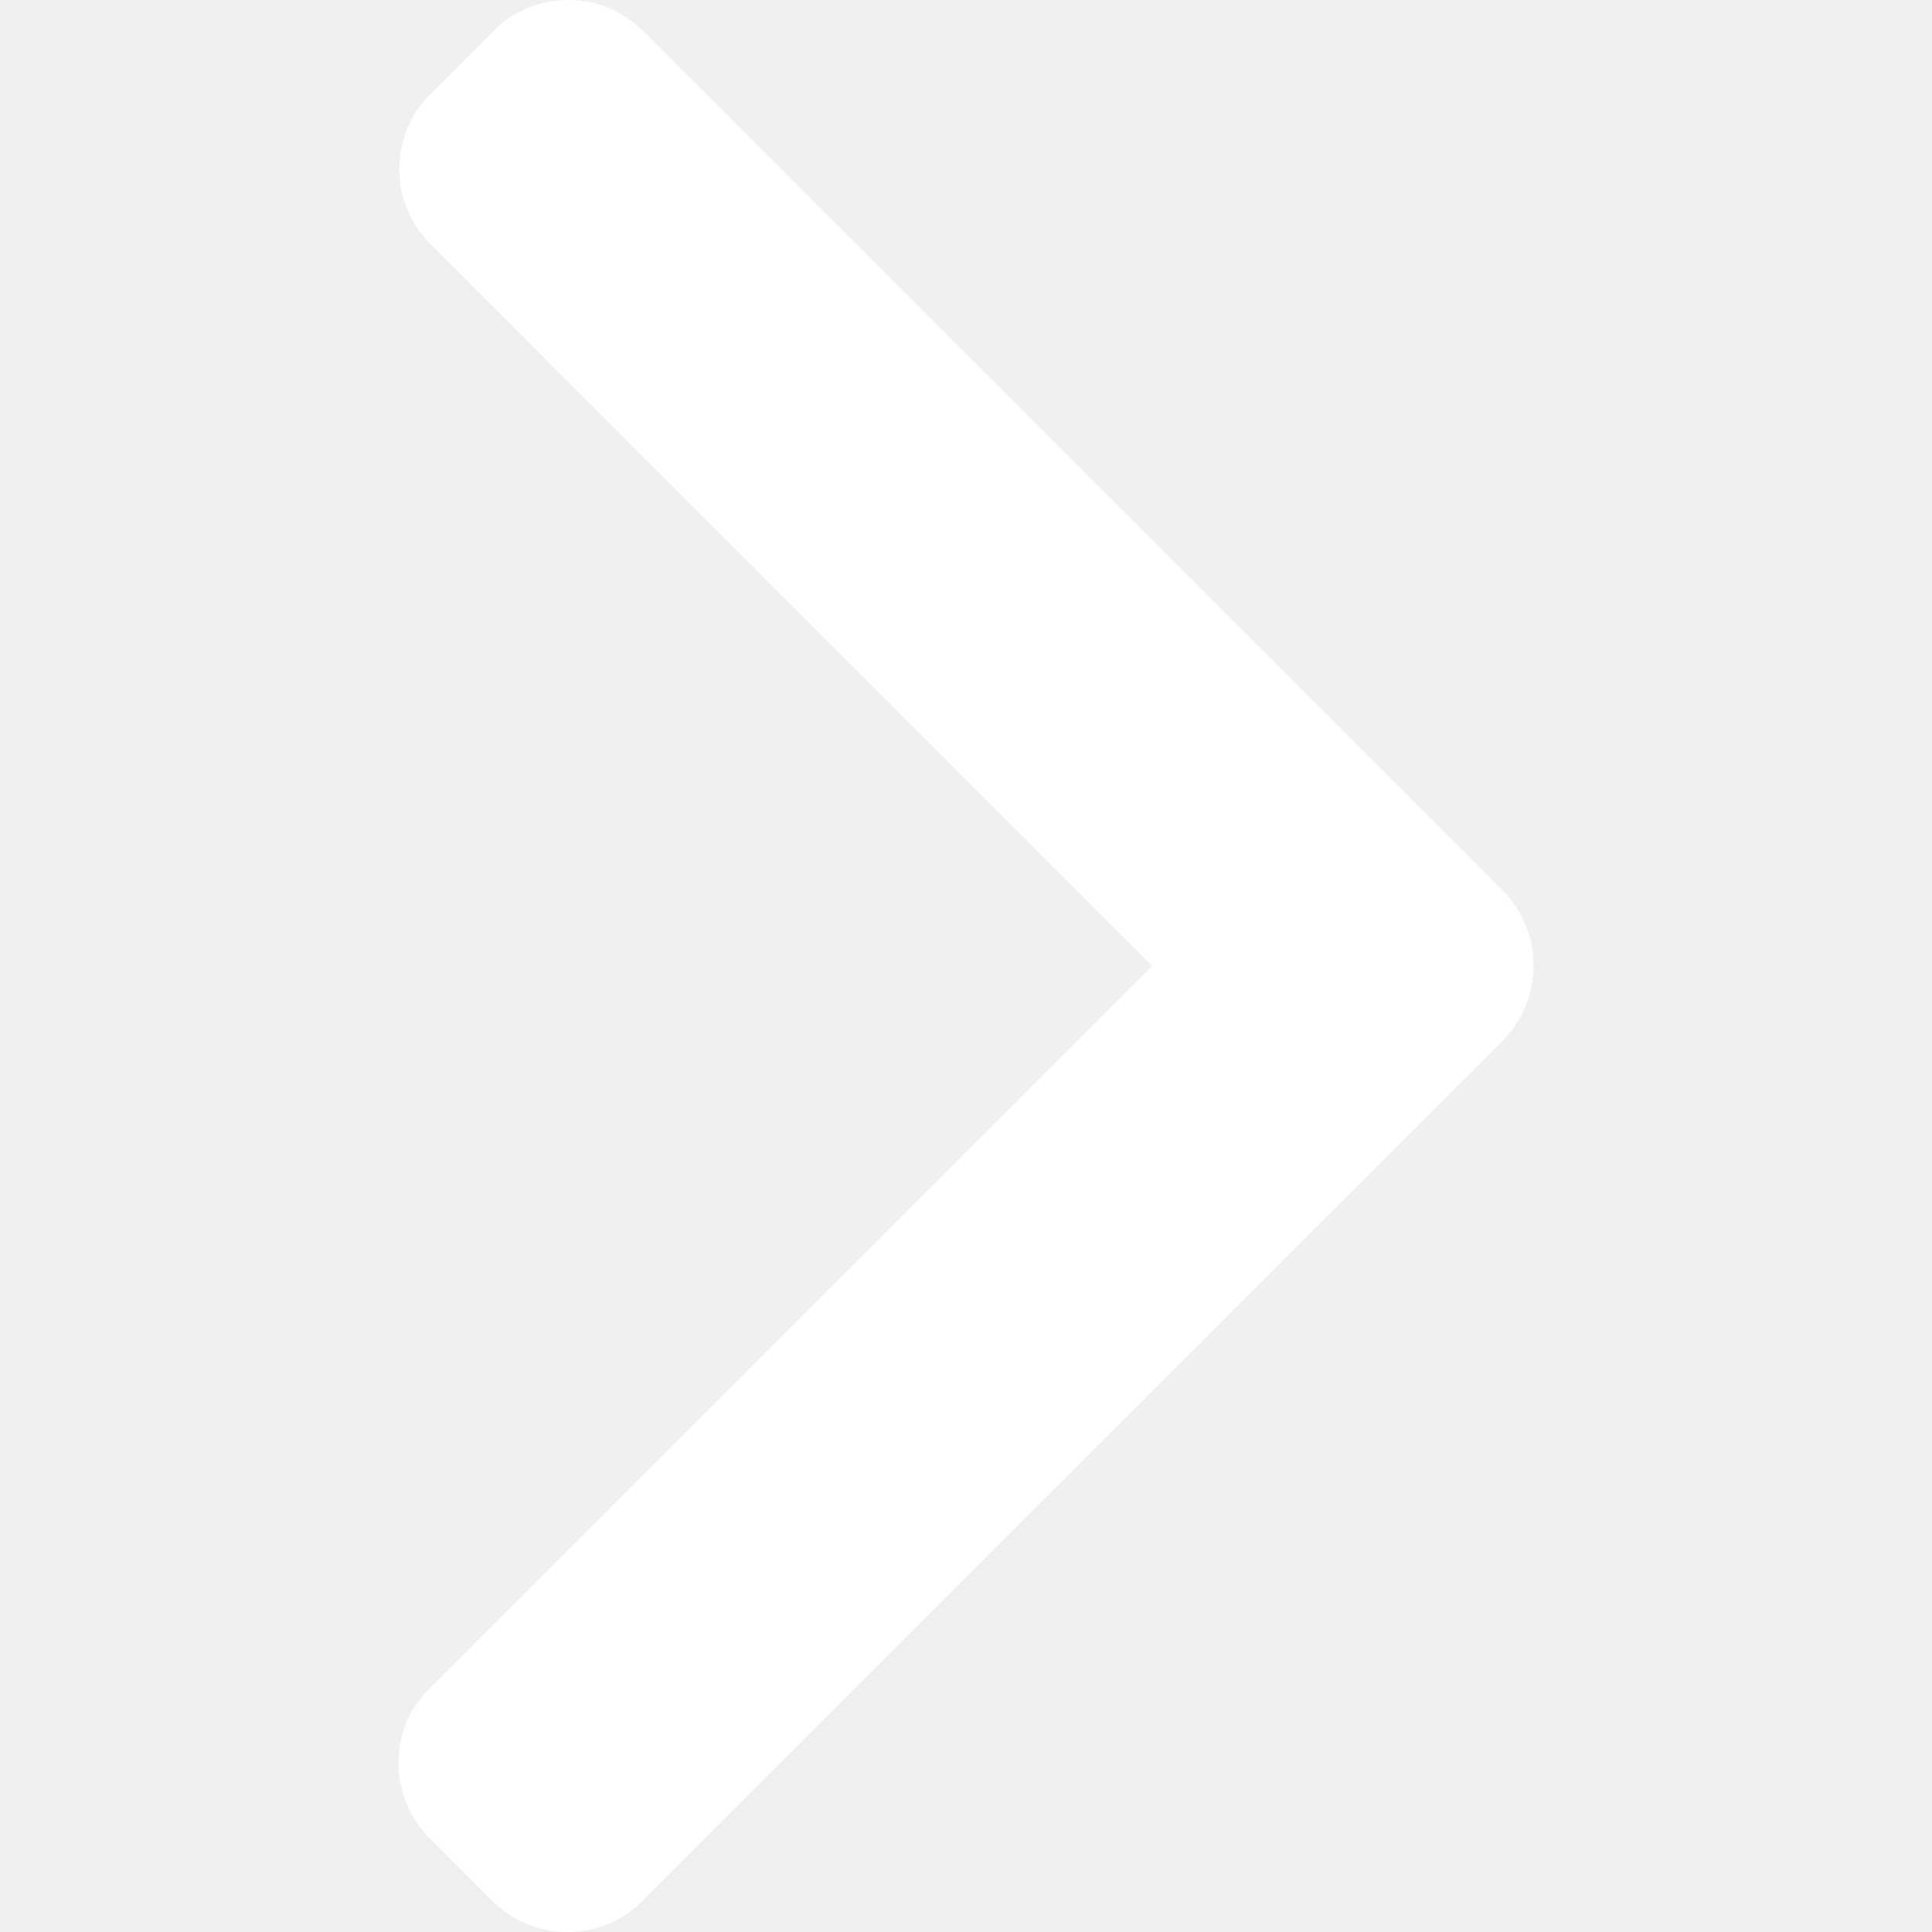
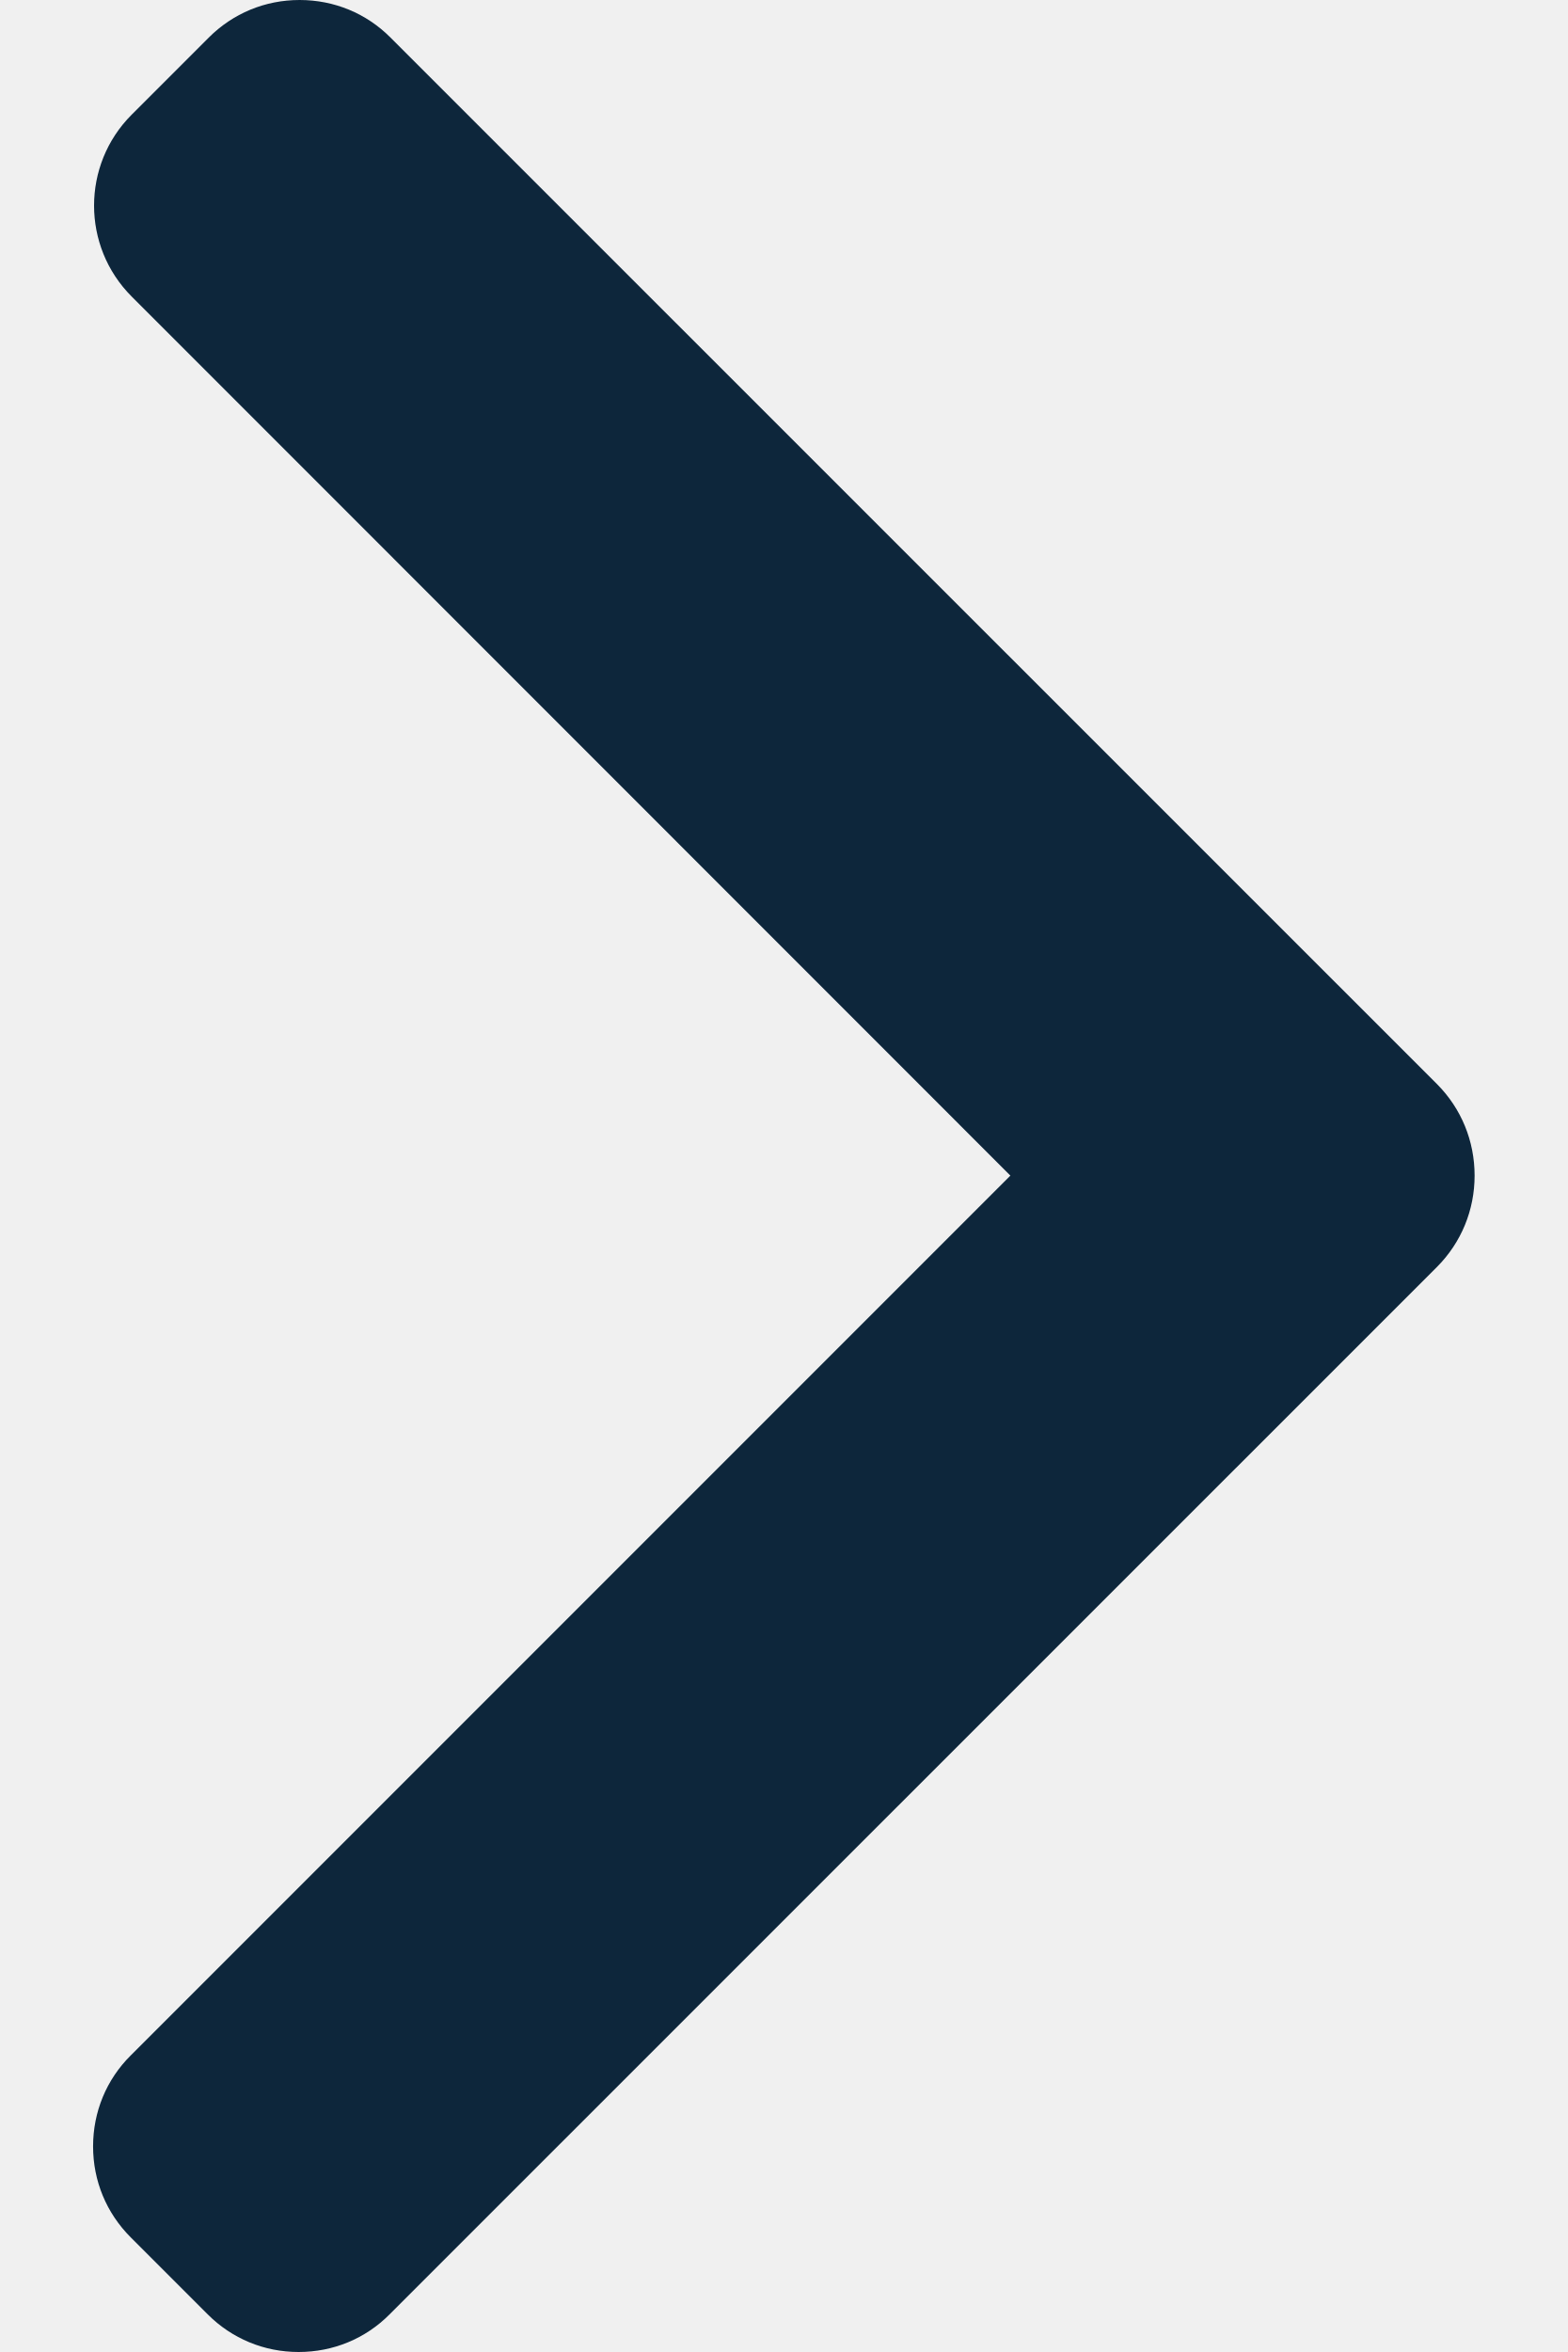
- <svg xmlns="http://www.w3.org/2000/svg" width="12" height="12" viewBox="0 0 12 12" fill="none">
-   <path d="M9.334 5.532L3.993 0.192C3.87 0.068 3.705 0 3.529 0C3.353 0 3.189 0.068 3.065 0.192L2.672 0.585C2.416 0.841 2.416 1.257 2.672 1.513L7.156 5.998L2.667 10.487C2.543 10.61 2.475 10.775 2.475 10.951C2.475 11.127 2.543 11.291 2.667 11.415L3.06 11.808C3.184 11.932 3.348 12 3.524 12C3.7 12 3.865 11.932 3.988 11.808L9.334 6.463C9.457 6.339 9.525 6.174 9.525 5.998C9.525 5.821 9.457 5.656 9.334 5.532Z" fill="white" />
+ <svg xmlns="http://www.w3.org/2000/svg" width="8" height="12" viewBox="0 0 8 12" fill="none">
+   <path d="M7.334 5.532L1.993 0.192C1.87 0.068 1.705 0 1.529 0C1.353 0 1.189 0.068 1.065 0.192L0.672 0.585C0.416 0.841 0.416 1.257 0.672 1.513L5.156 5.998L0.667 10.487C0.543 10.61 0.475 10.775 0.475 10.951C0.475 11.127 0.543 11.291 0.667 11.415L1.06 11.808C1.184 11.932 1.348 12 1.524 12C1.7 12 1.865 11.932 1.988 11.808L7.334 6.463C7.457 6.339 7.525 6.174 7.525 5.998C7.525 5.821 7.457 5.656 7.334 5.532Z" fill="#0D263B" />
</svg>
